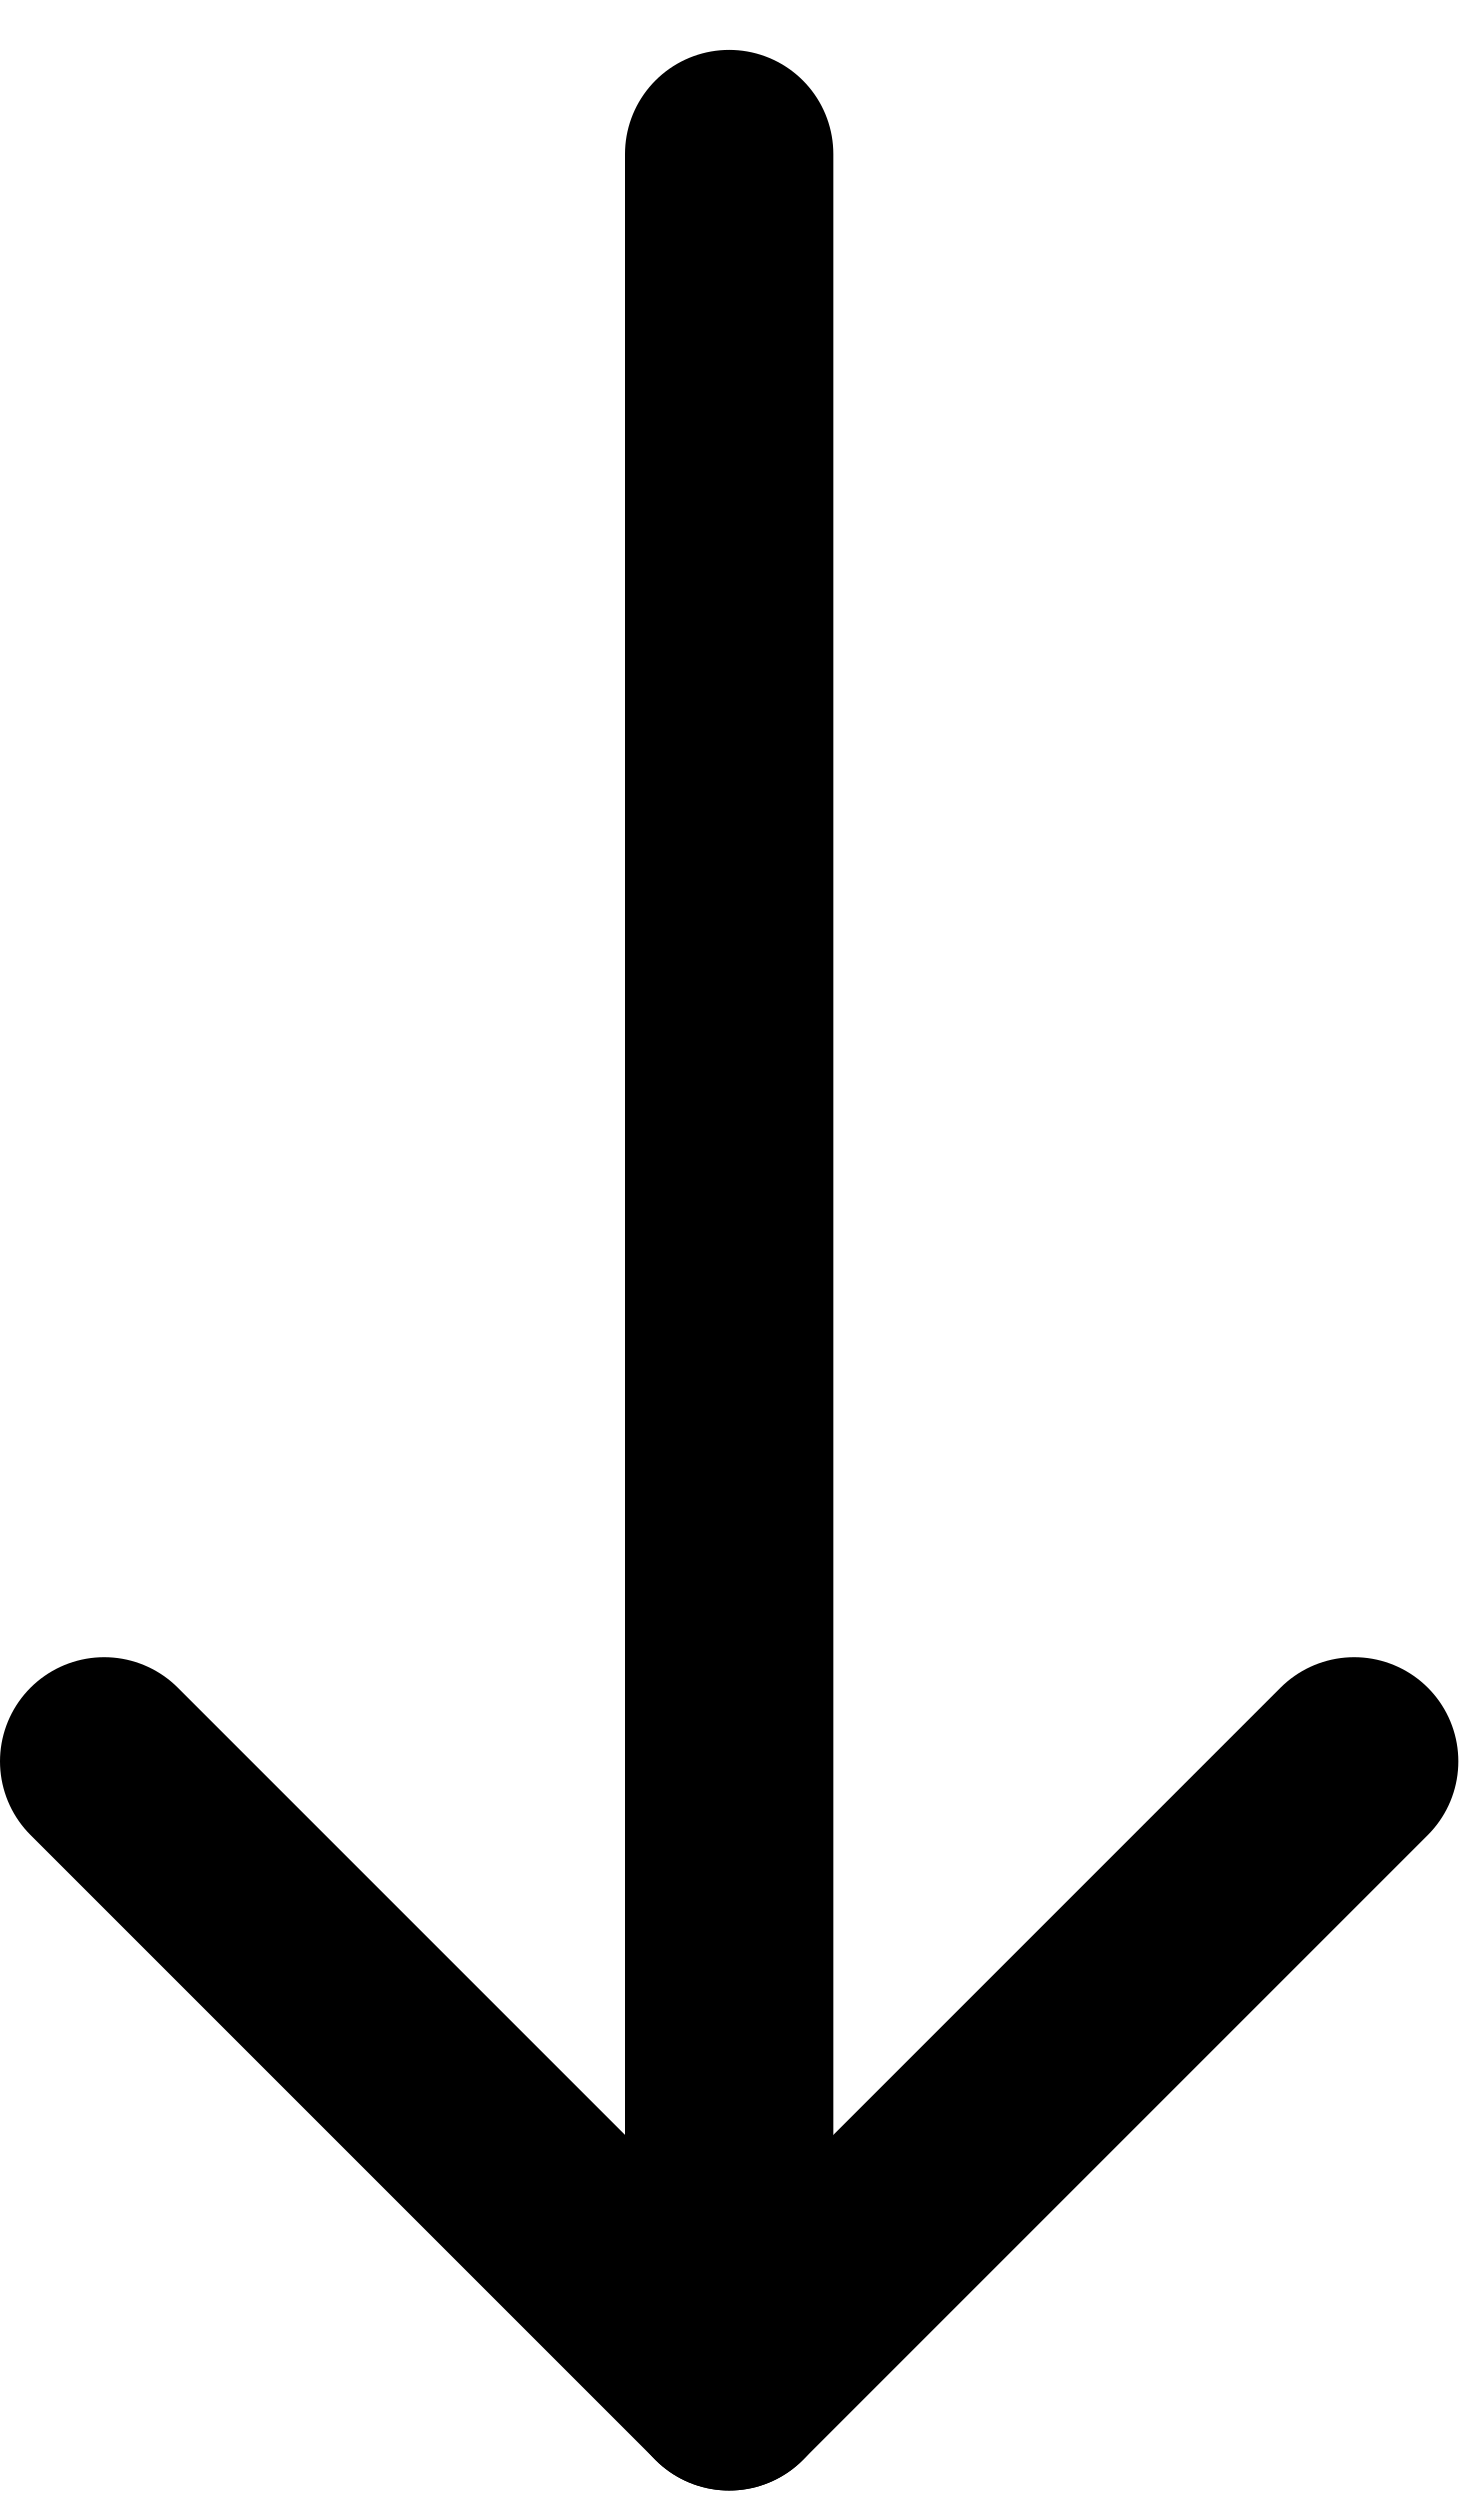
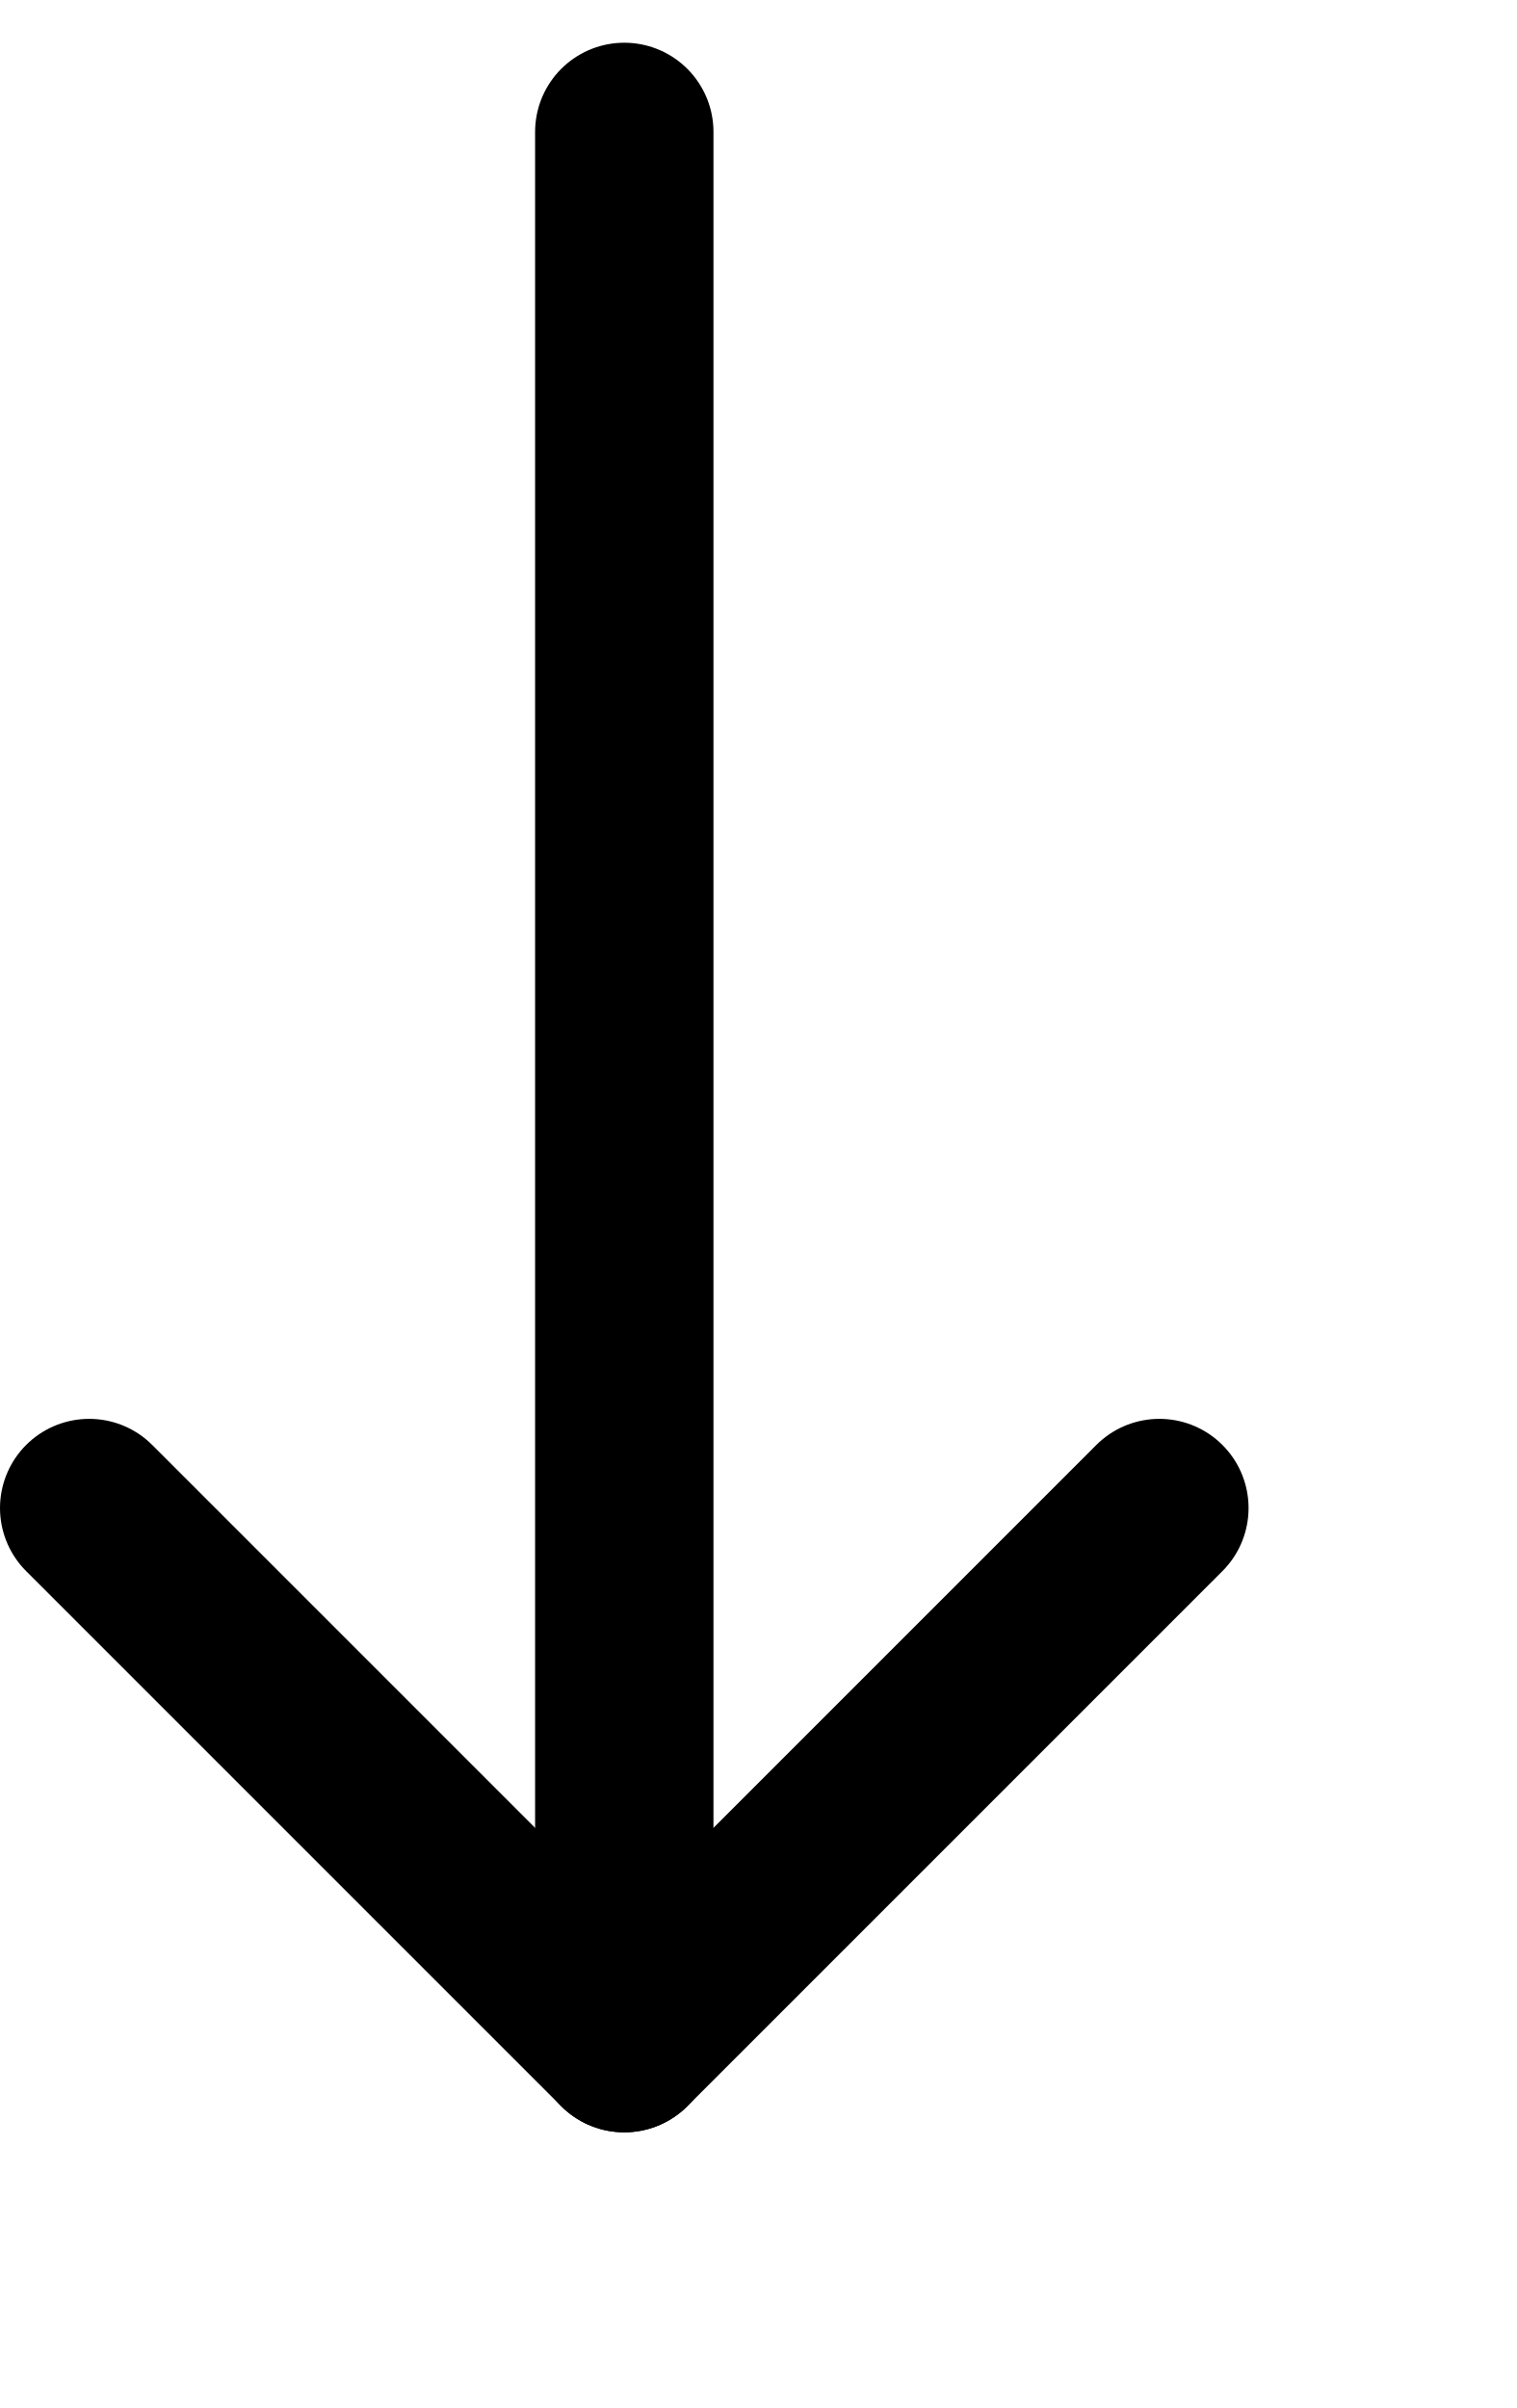
- <svg xmlns="http://www.w3.org/2000/svg" width="14" height="24" viewBox="0 0 14 24" fill="none">
+ <svg xmlns="http://www.w3.org/2000/svg" width="17" height="27" viewBox="0 0 17 27" fill="none">
  <path d="M7 1.479L7 22.909" stroke="black" stroke-width="2" stroke-linecap="round" stroke-linejoin="round" />
  <path d="M13 16.909L7 22.909L1 16.909" stroke="black" stroke-width="2" stroke-linecap="round" stroke-linejoin="round" />
</svg>
